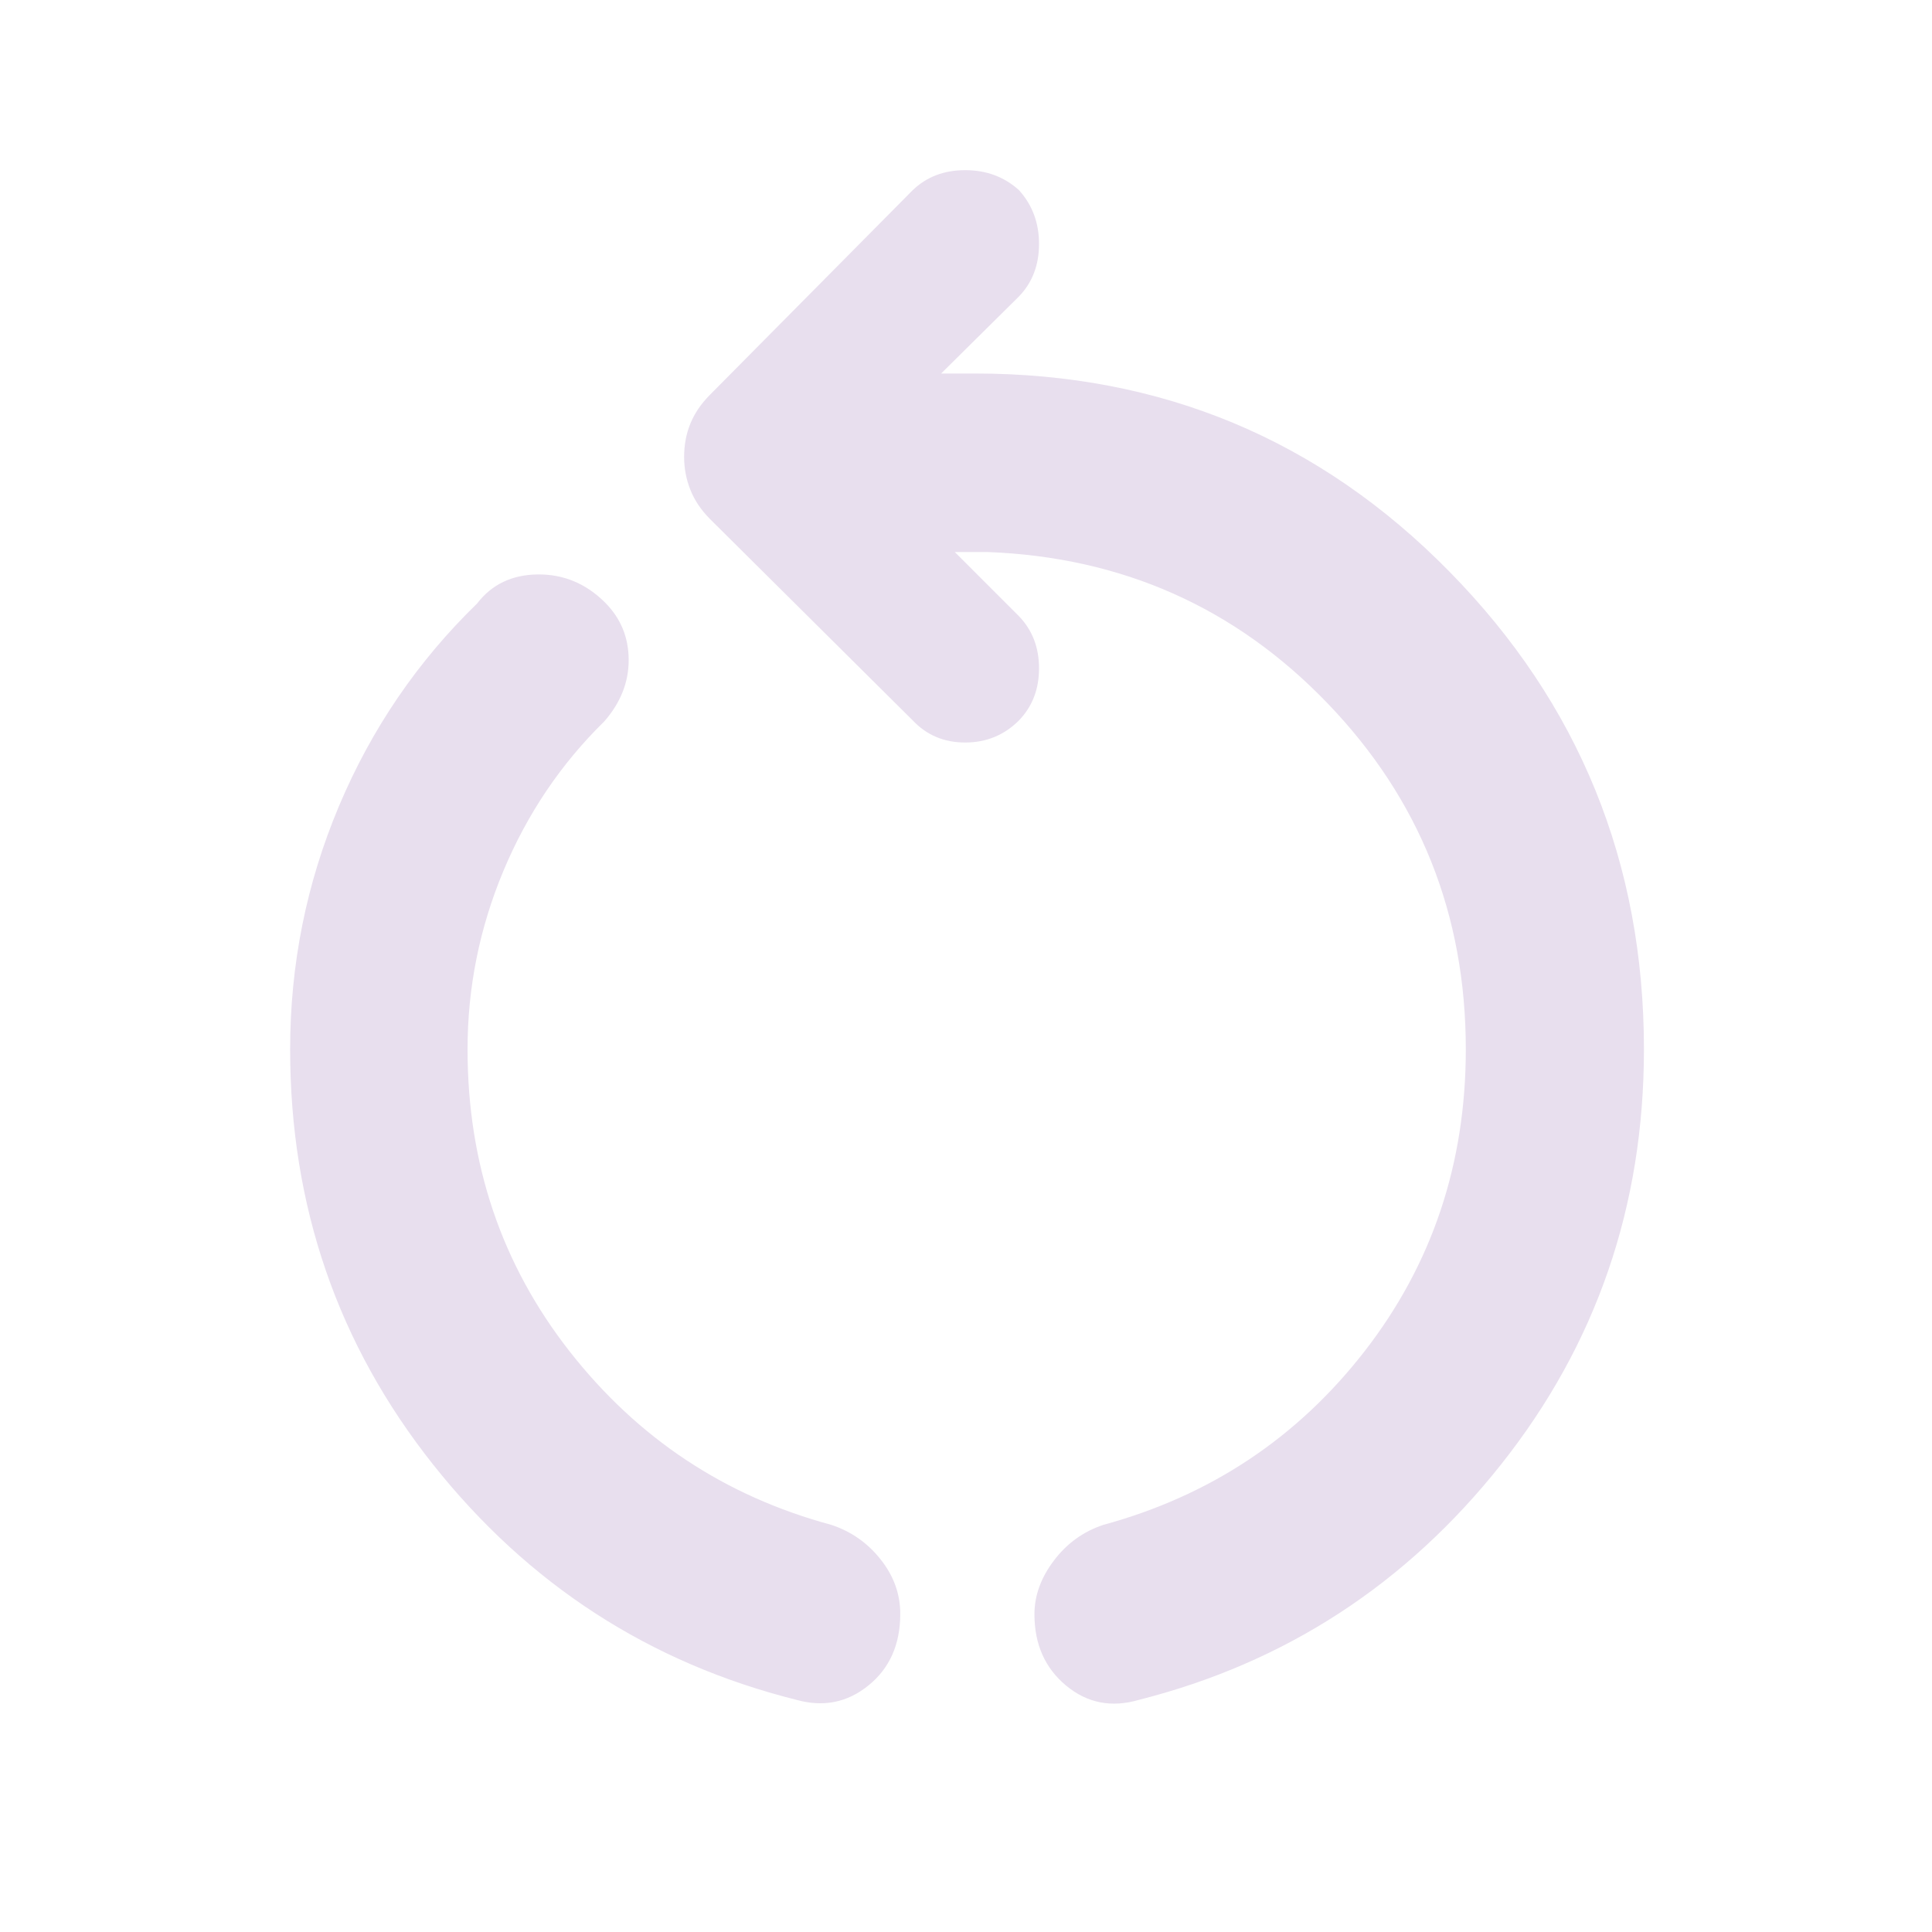
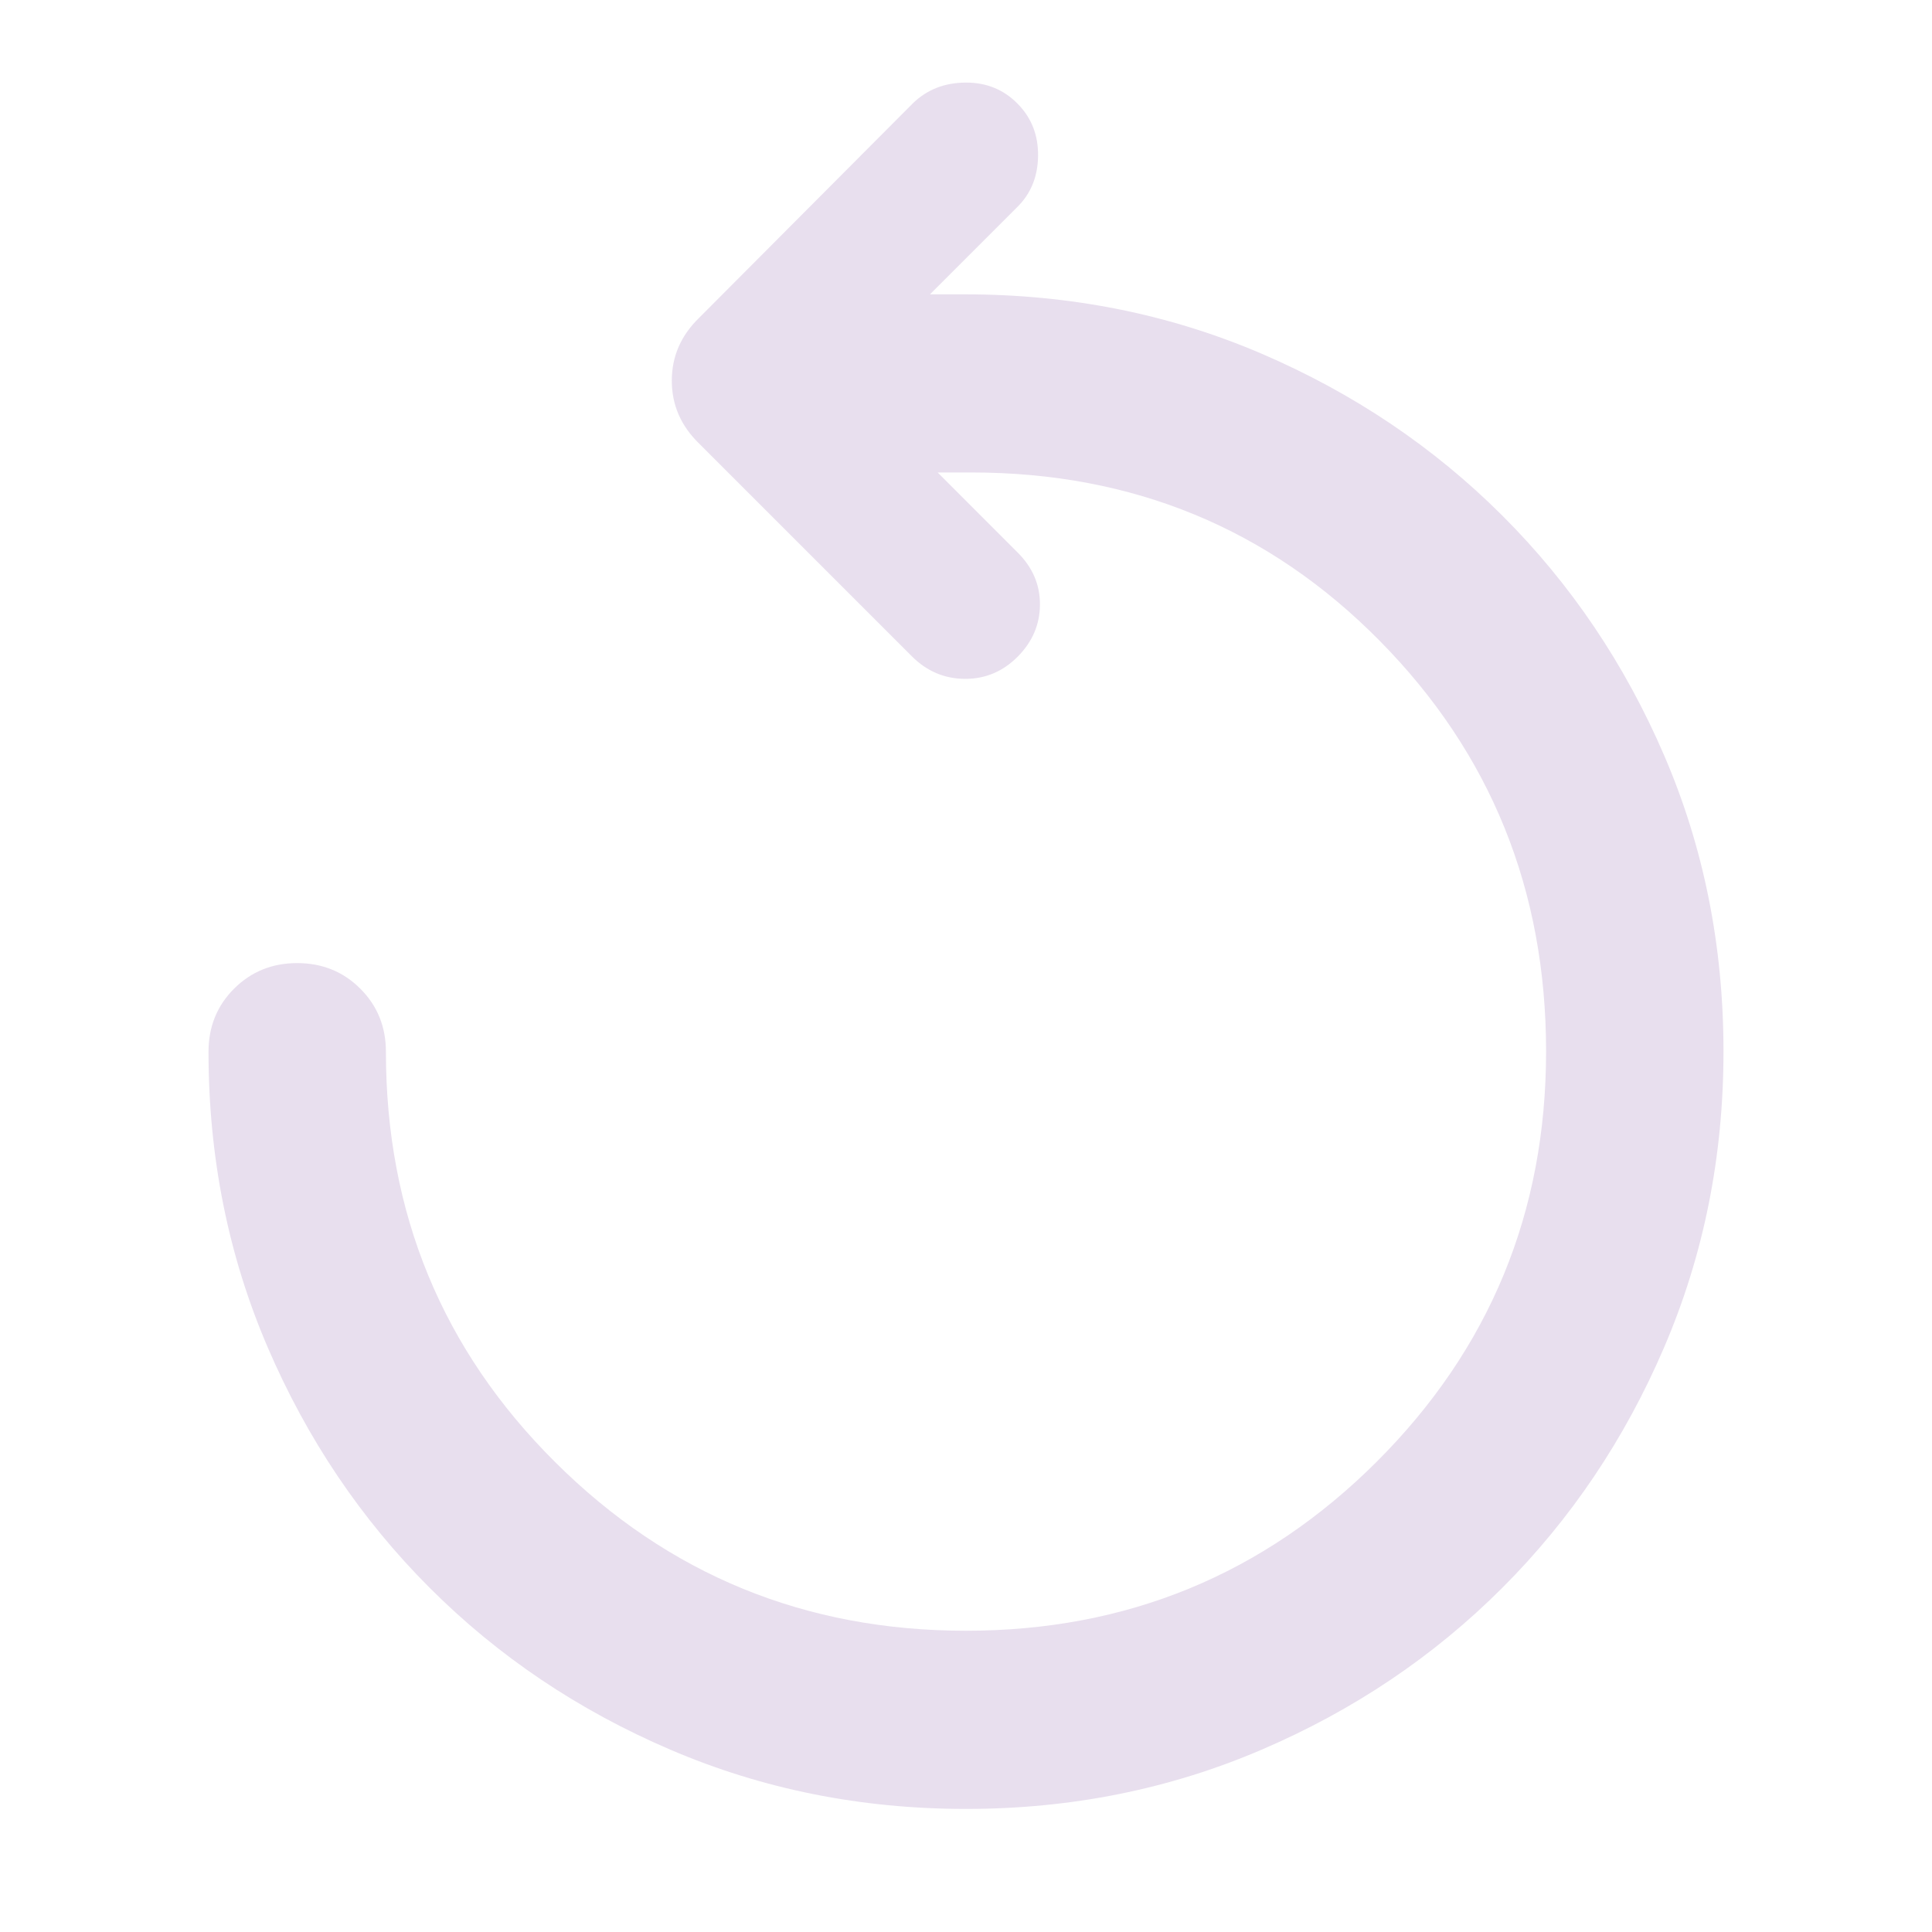
<svg xmlns="http://www.w3.org/2000/svg" width="40" height="40" viewBox="0 0 40 40" fill="none">
-   <mask id="mask0_689_10548" style="mask-type:alpha" maskUnits="userSpaceOnUse" x="0" y="0" width="40" height="40">
+   <mask id="mask0_775_9726" style="mask-type:alpha" maskUnits="userSpaceOnUse" x="0" y="0" width="40" height="40">
    <rect width="40" height="40" fill="#D9D9D9" />
  </mask>
-   <g mask="url(#mask0_689_10548)">
-     <path d="M16.488 35.193C13.448 34.431 10.941 32.807 8.967 30.322C6.994 27.836 6.007 24.971 6.007 21.726C6.007 19.967 6.344 18.288 7.018 16.689C7.692 15.09 8.645 13.692 9.878 12.495C10.18 12.1 10.599 11.899 11.134 11.893C11.669 11.888 12.134 12.082 12.528 12.476C12.851 12.8 13.014 13.194 13.016 13.659C13.018 14.123 12.849 14.55 12.509 14.938C11.614 15.815 10.918 16.846 10.423 18.03C9.928 19.213 9.68 20.445 9.68 21.726C9.68 24.096 10.385 26.181 11.794 27.98C13.203 29.779 15.008 30.976 17.209 31.57C17.623 31.706 17.964 31.946 18.234 32.288C18.504 32.629 18.639 33.004 18.639 33.412C18.639 34.045 18.42 34.539 17.982 34.894C17.544 35.25 17.047 35.349 16.488 35.193ZM23.583 35.193C23.014 35.36 22.511 35.262 22.073 34.899C21.636 34.536 21.417 34.044 21.417 33.422C21.417 33.033 21.552 32.662 21.822 32.307C22.091 31.952 22.433 31.706 22.846 31.57C25.061 30.966 26.864 29.766 28.258 27.969C29.651 26.172 30.348 24.091 30.348 21.726C30.348 18.933 29.394 16.545 27.486 14.562C25.579 12.578 23.231 11.534 20.444 11.429H19.768L21.097 12.758C21.373 13.045 21.512 13.405 21.512 13.837C21.512 14.269 21.373 14.628 21.097 14.915C20.792 15.22 20.421 15.373 19.983 15.373C19.546 15.373 19.184 15.22 18.897 14.915L14.7 10.746C14.516 10.561 14.38 10.36 14.294 10.142C14.207 9.925 14.164 9.697 14.164 9.46C14.164 9.212 14.207 8.981 14.294 8.769C14.38 8.557 14.516 8.358 14.7 8.173L18.897 3.937C19.184 3.661 19.546 3.523 19.983 3.523C20.421 3.523 20.792 3.661 21.097 3.937C21.373 4.242 21.512 4.614 21.512 5.051C21.512 5.488 21.373 5.85 21.097 6.137L19.485 7.733H20.185C24.048 7.733 27.323 9.1 30.008 11.834C32.694 14.568 34.036 17.865 34.036 21.726C34.036 24.967 33.051 27.83 31.082 30.315C29.113 32.799 26.613 34.425 23.583 35.193Z" fill="#E8DFEE" />
+   <g mask="url(#mask0_775_9726)">
+     <path d="M20 37.452C17.828 37.452 15.789 37.044 13.883 36.227C11.977 35.411 10.314 34.293 8.895 32.873C7.476 31.454 6.358 29.794 5.542 27.894C4.725 25.993 4.317 23.954 4.317 21.777C4.317 21.258 4.493 20.822 4.846 20.47C5.199 20.117 5.635 19.94 6.153 19.94C6.672 19.94 7.107 20.117 7.46 20.47C7.813 20.822 7.99 21.258 7.99 21.777C7.99 25.117 9.159 27.95 11.497 30.275C13.835 32.601 16.67 33.763 20 33.763C23.33 33.763 26.164 32.597 28.503 30.264C30.841 27.93 32.01 25.099 32.01 21.769C32.01 18.428 30.863 15.595 28.568 13.27C26.273 10.945 23.456 9.782 20.115 9.782H19.413L21.07 11.44C21.38 11.749 21.533 12.108 21.531 12.518C21.529 12.928 21.376 13.287 21.07 13.596C20.761 13.905 20.396 14.058 19.974 14.055C19.552 14.052 19.186 13.896 18.877 13.586L14.475 9.184C14.097 8.817 13.909 8.383 13.909 7.882C13.909 7.381 14.097 6.947 14.475 6.58L18.904 2.135C19.195 1.854 19.556 1.713 19.988 1.71C20.419 1.706 20.78 1.853 21.07 2.149C21.357 2.439 21.498 2.801 21.492 3.232C21.486 3.664 21.338 4.021 21.047 4.301L19.254 6.094H19.976C22.159 6.094 24.203 6.502 26.109 7.318C28.015 8.135 29.679 9.253 31.101 10.672C32.523 12.091 33.642 13.75 34.458 15.648C35.275 17.546 35.683 19.586 35.683 21.769C35.683 23.941 35.275 25.98 34.458 27.886C33.642 29.792 32.524 31.454 31.105 32.873C29.685 34.293 28.023 35.411 26.117 36.227C24.211 37.044 22.172 37.452 20 37.452Z" fill="#E8DFEE" />
  </g>
</svg>
